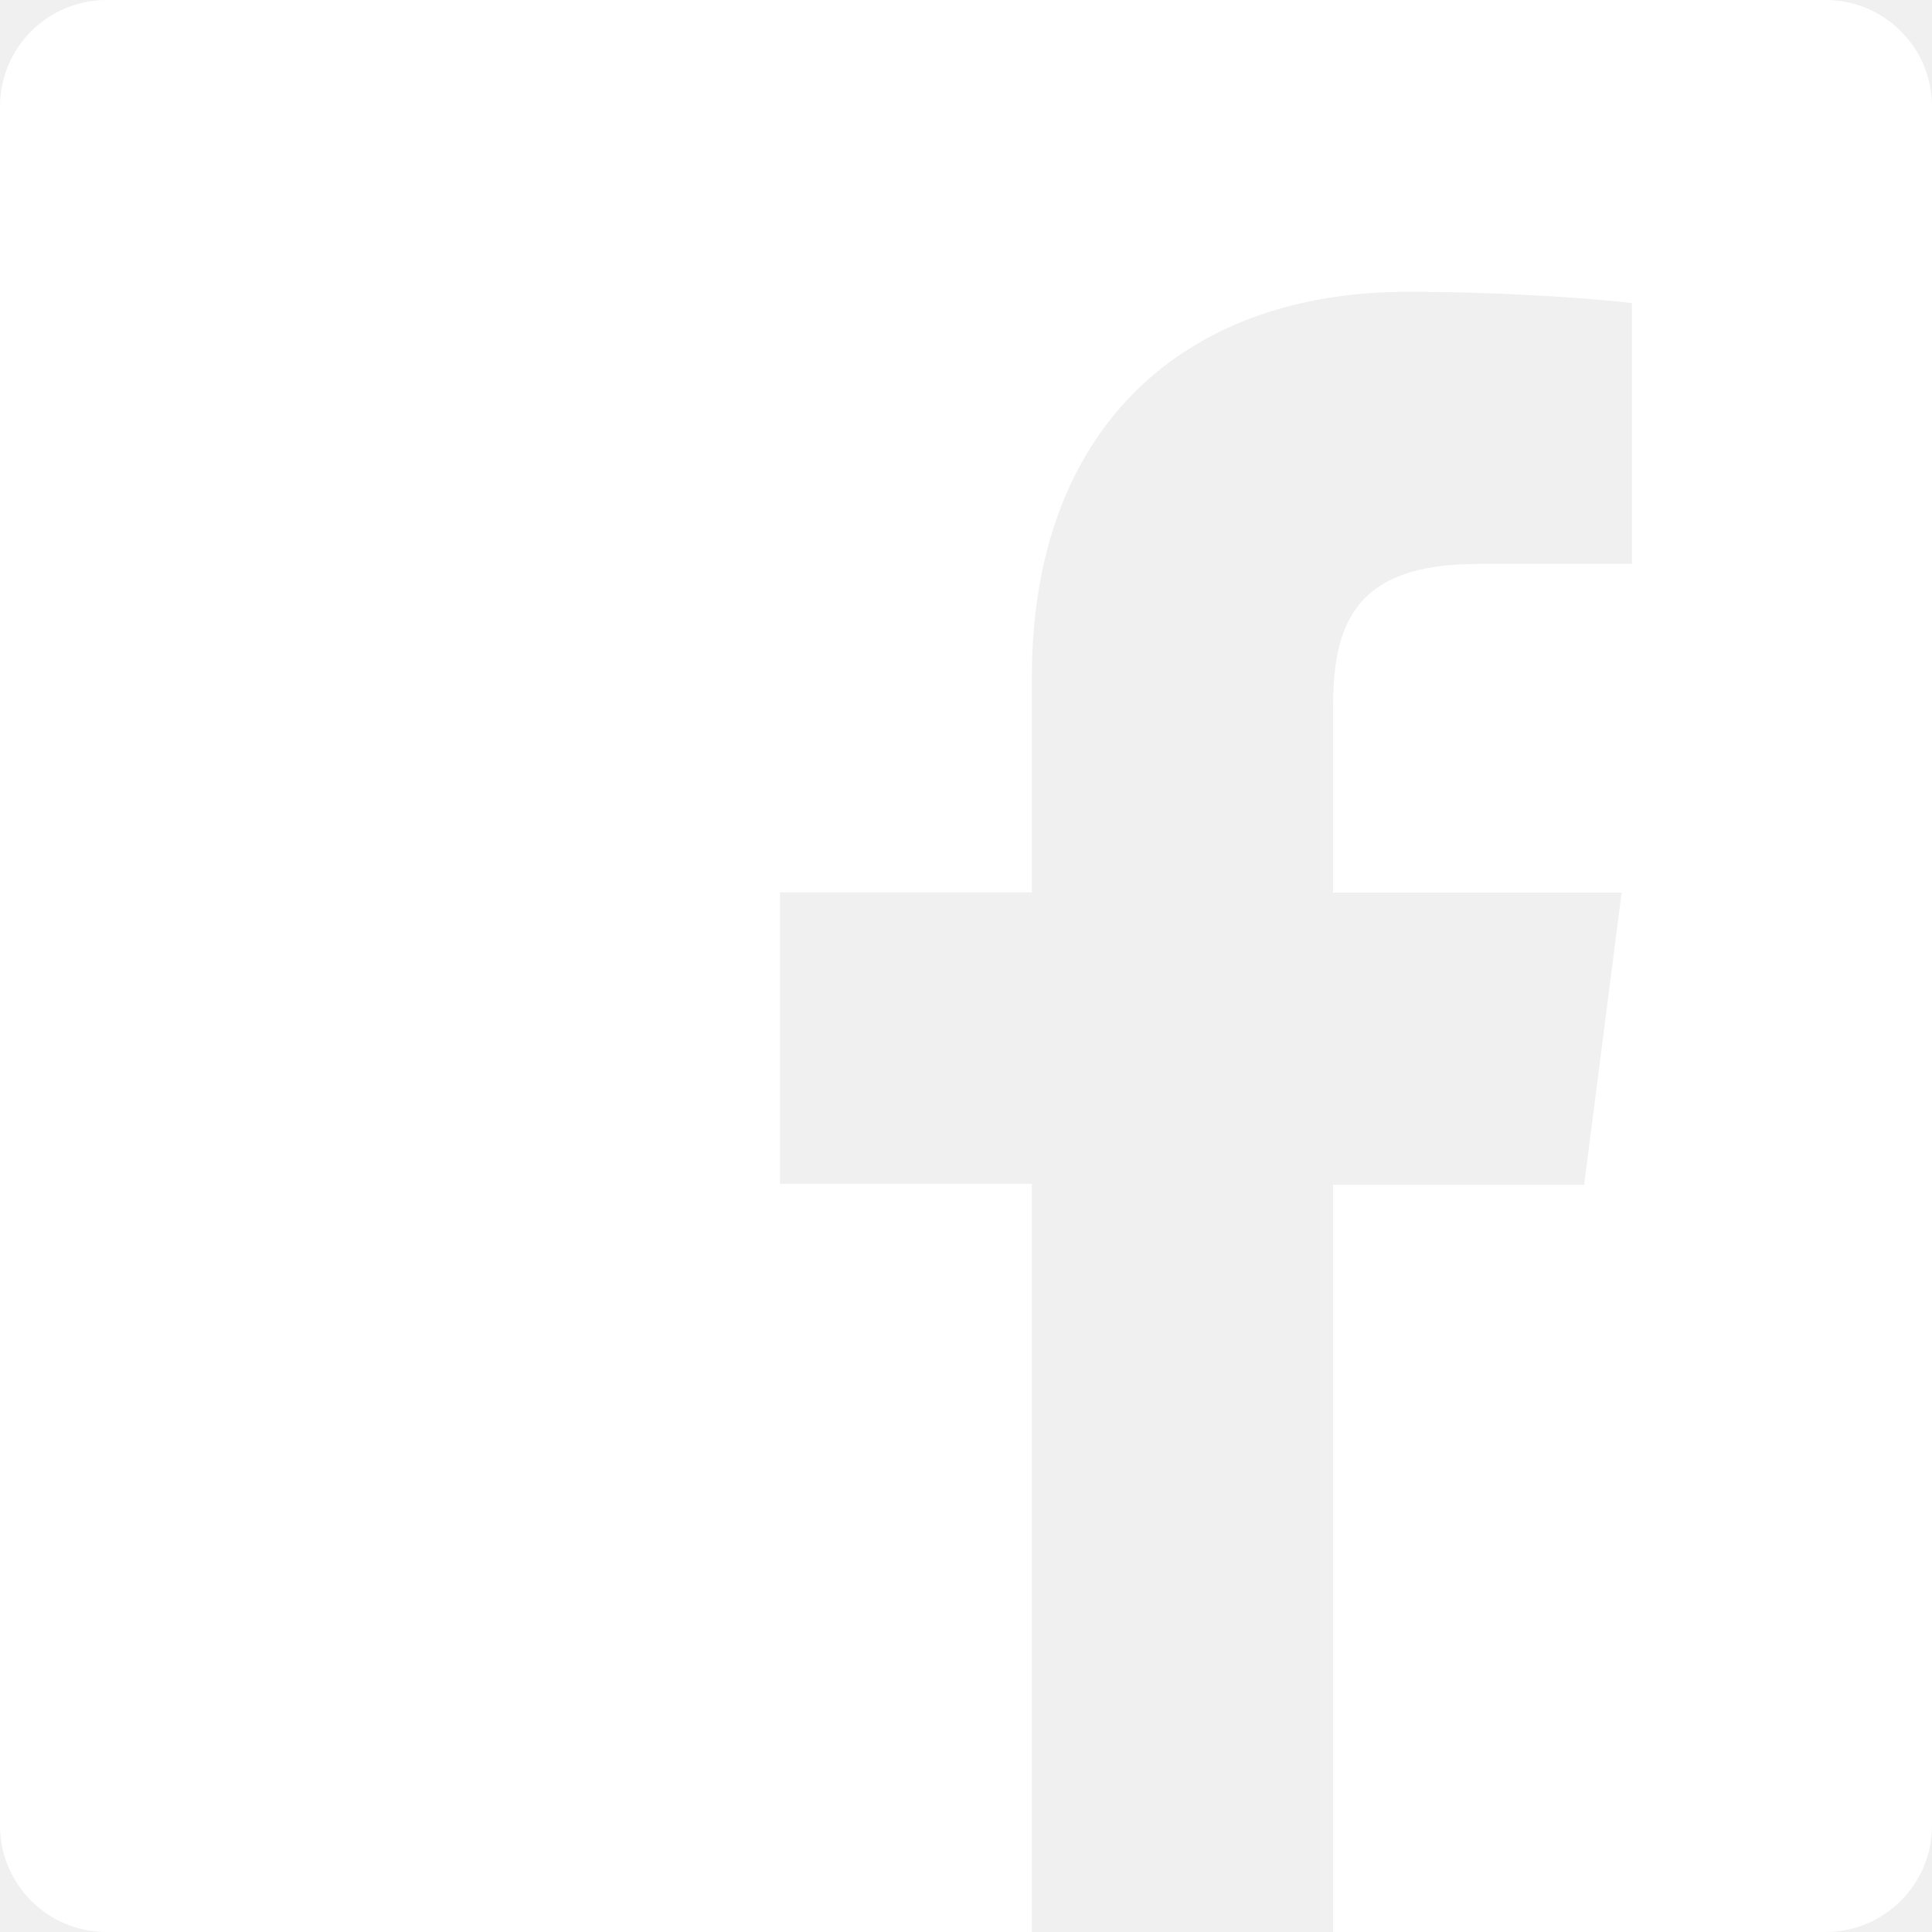
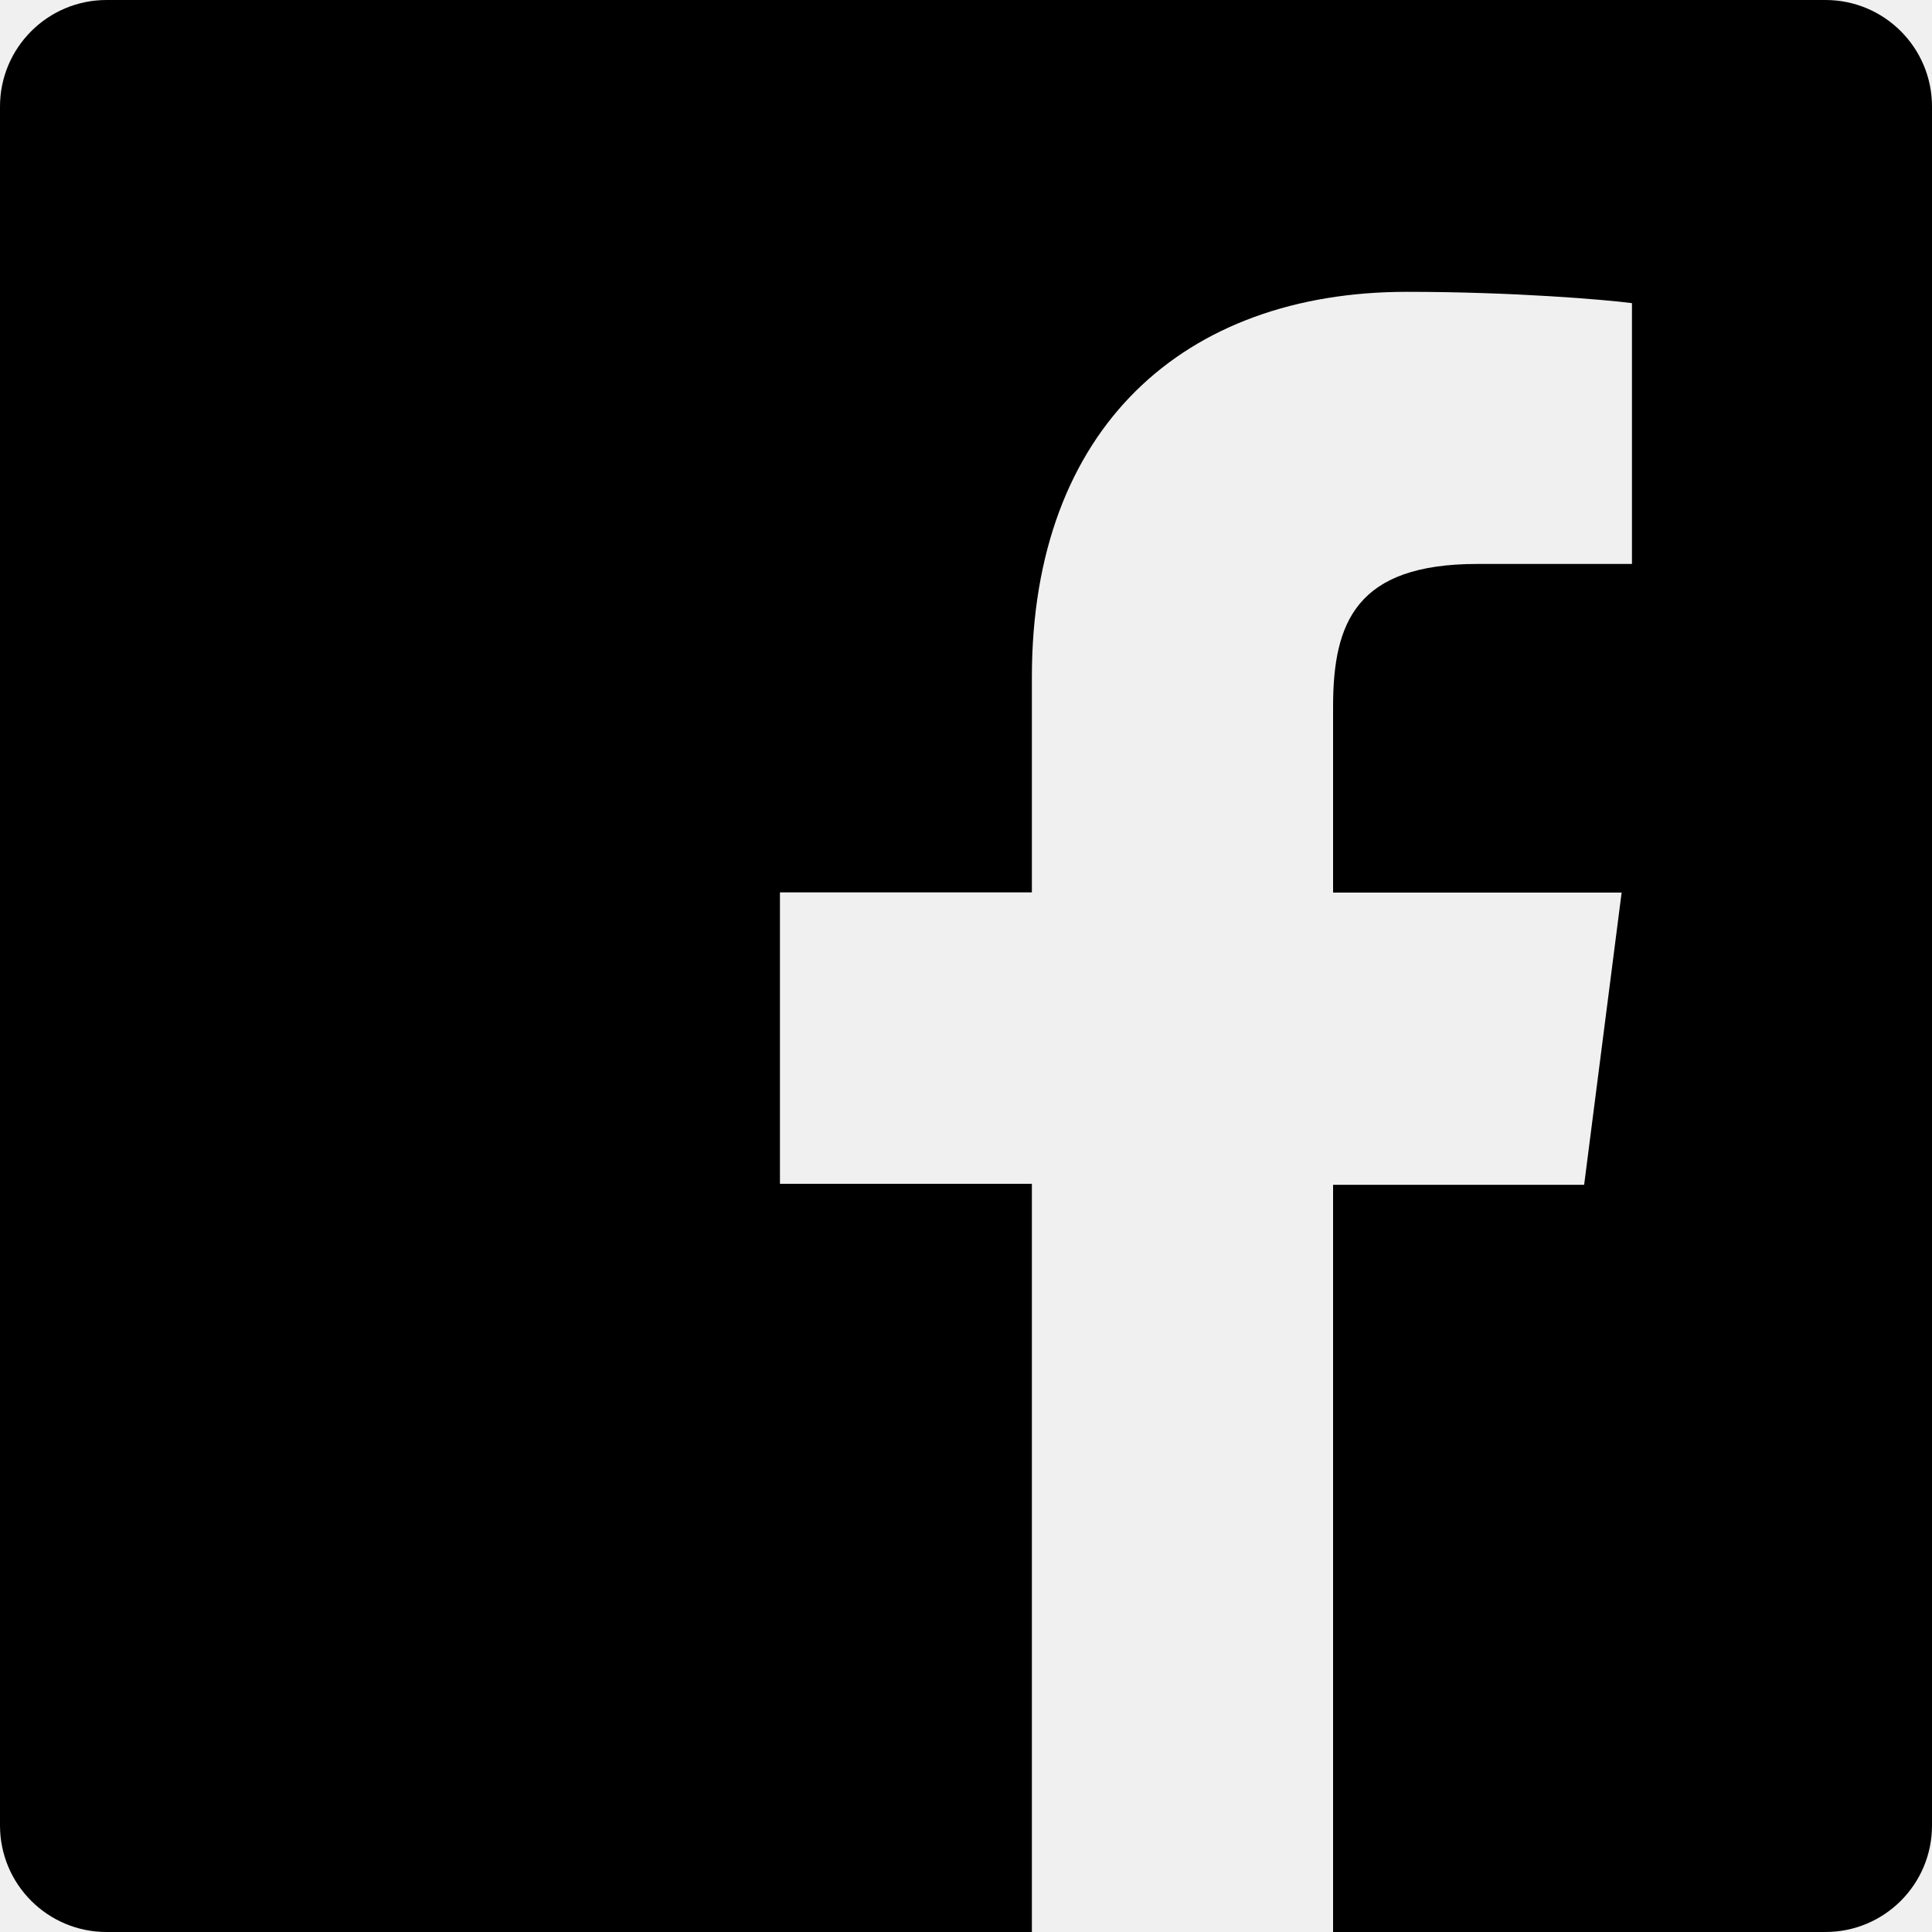
- <svg xmlns="http://www.w3.org/2000/svg" width="20" height="20" viewBox="0 0 20 20" fill="none">
-   <path d="M18.897 0H1.103C0.494 0 0 0.494 0 1.103V18.897C0 19.507 0.494 20 1.103 20H10.682V12.255H8.074V9.238H10.682V7.008C10.682 4.426 12.26 3.021 14.564 3.021C15.668 3.021 16.617 3.102 16.894 3.138V5.838H15.293C14.043 5.838 13.8 6.439 13.8 7.314V9.24H16.787L16.399 12.265H13.8V20H18.896C19.507 20 20 19.507 20 18.897V1.103C20 0.494 19.507 0 18.897 0Z" fill="white" />
+ <svg xmlns="http://www.w3.org/2000/svg" viewBox="0 0 20 20" fill="currentColor">
+   <path d="M18.897 0H1.103C0.494 0 0 0.494 0 1.103V18.897C0 19.507 0.494 20 1.103 20H10.682V12.255H8.074V9.238H10.682V7.008C10.682 4.426 12.26 3.021 14.564 3.021C15.668 3.021 16.617 3.102 16.894 3.138V5.838H15.293C14.043 5.838 13.8 6.439 13.8 7.314V9.24H16.787L16.399 12.265H13.8V20H18.896C19.507 20 20 19.507 20 18.897V1.103C20 0.494 19.507 0 18.897 0Z" fill="currentColor" />
</svg>
